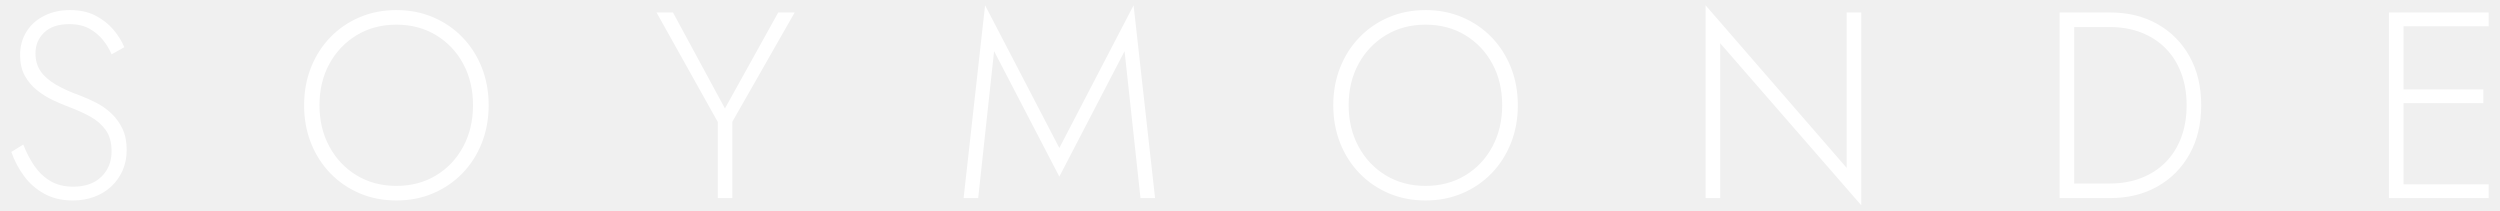
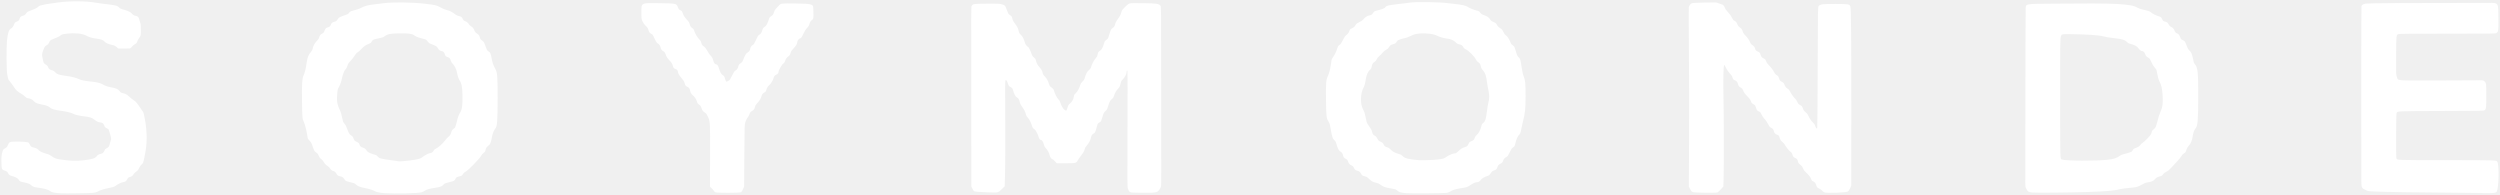
- <svg xmlns="http://www.w3.org/2000/svg" viewBox="2.4 -74.7 938.2 79.4" width="938" height="79" fill="#ffffff">
-   <path d="M8.90-20.20L4.40-17.40Q6.10-12.50 9.20-8.30Q12.30-4.10 16.90-1.60Q21.50 0.90 27.60 0.90Q31.90 0.90 35.60-0.45Q39.30-1.80 42.05-4.35Q44.80-6.90 46.35-10.40Q47.90-13.90 47.90-18.20Q47.90-22.80 46.30-26.15Q44.70-29.50 42.15-31.90Q39.60-34.30 36.50-35.90Q33.40-37.50 30.50-38.60Q24.90-40.60 21.10-42.85Q17.30-45.10 15.40-47.90Q13.50-50.70 13.50-54.60Q13.50-59.30 16.80-62.45Q20.10-65.60 26.20-65.60Q30.80-65.60 33.90-63.85Q37-62.10 39.05-59.50Q41.10-56.90 42.20-54.20L47-56.90Q45.60-60.30 42.90-63.50Q40.20-66.70 36.15-68.80Q32.10-70.90 26.50-70.90Q21.10-70.90 16.80-68.75Q12.50-66.60 10.10-62.75Q7.70-58.90 7.70-53.90Q7.70-49.40 9.45-46.20Q11.20-43 14-40.75Q16.80-38.50 20.05-36.95Q23.30-35.40 26.30-34.30Q30.30-32.80 33.95-30.85Q37.60-28.90 39.90-25.80Q42.20-22.70 42.20-17.60Q42.20-11.80 38.35-8.05Q34.50-4.30 27.70-4.30Q22.70-4.30 19.10-6.45Q15.50-8.60 13.05-12.20Q10.60-15.80 8.90-20.20 M120.60-35Q120.60-43.80 124.35-50.65Q128.10-57.50 134.65-61.45Q141.20-65.40 149.60-65.40Q158-65.40 164.55-61.45Q171.10-57.50 174.80-50.65Q178.50-43.80 178.50-35Q178.50-26.30 174.80-19.40Q171.10-12.50 164.55-8.55Q158-4.60 149.60-4.60Q141.20-4.60 134.65-8.55Q128.10-12.50 124.35-19.40Q120.60-26.30 120.60-35M114.80-35Q114.80-27.30 117.40-20.75Q120-14.20 124.70-9.35Q129.40-4.50 135.75-1.80Q142.10 0.90 149.60 0.90Q157.10 0.90 163.45-1.80Q169.80-4.50 174.50-9.35Q179.20-14.20 181.80-20.75Q184.40-27.30 184.40-35Q184.40-42.70 181.80-49.25Q179.20-55.80 174.50-60.65Q169.80-65.50 163.45-68.20Q157.10-70.90 149.60-70.90Q142.10-70.90 135.75-68.20Q129.40-65.50 124.70-60.65Q120-55.80 117.40-49.25Q114.80-42.70 114.80-35 M299.80-70L293.60-70L273.50-33.80L253.90-70L247.70-70L270.80-28.70L270.80 0L276.30 0L276.30-28.80 M369 0L375-55.40L399.60-8.10L424.20-55.40L430.20 0L435.70 0L427.60-72.70L399.60-18.90L371.60-72.70L363.50 0 M508.70-35Q508.70-43.80 512.45-50.65Q516.20-57.50 522.75-61.45Q529.30-65.40 537.70-65.40Q546.10-65.40 552.65-61.45Q559.20-57.50 562.90-50.65Q566.60-43.80 566.60-35Q566.60-26.30 562.90-19.40Q559.20-12.50 552.65-8.55Q546.10-4.60 537.70-4.60Q529.30-4.60 522.75-8.55Q516.20-12.50 512.45-19.40Q508.70-26.30 508.70-35M502.90-35Q502.90-27.30 505.50-20.75Q508.10-14.20 512.80-9.35Q517.50-4.50 523.85-1.80Q530.20 0.90 537.70 0.90Q545.20 0.90 551.55-1.80Q557.90-4.50 562.60-9.35Q567.30-14.20 569.90-20.75Q572.50-27.30 572.50-35Q572.50-42.70 569.90-49.25Q567.30-55.80 562.60-60.65Q557.90-65.50 551.55-68.20Q545.20-70.90 537.70-70.90Q530.20-70.90 523.85-68.20Q517.50-65.50 512.80-60.65Q508.10-55.80 505.50-49.25Q502.90-42.70 502.90-35 M702-70L696.50-70L696.50-11.40L643.30-72.70L643.30 0L648.80 0L648.80-58.40L702 2.70 M795.80-70L776.80-70L776.80 0L795.80 0Q806 0 813.75-4.40Q821.50-8.80 825.85-16.65Q830.20-24.50 830.20-35Q830.20-45.50 825.85-53.35Q821.50-61.20 813.75-65.60Q806-70 795.80-70M795.80-5.50L782.30-5.50L782.30-64.50L795.80-64.50Q802.30-64.50 807.65-62.40Q813-60.30 816.80-56.45Q820.60-52.60 822.65-47.15Q824.70-41.70 824.70-35Q824.70-28.30 822.65-22.85Q820.60-17.40 816.80-13.55Q813-9.70 807.65-7.60Q802.30-5.50 795.80-5.50 M938.60-70L901-70L901 0L938.60 0L938.60-5.20L906.50-5.20L906.50-35.80L936.60-35.80L936.60-41L906.50-41L906.50-64.80L938.60-64.80" />
+ <svg xmlns="http://www.w3.org/2000/svg" viewBox="-4 -4 7312 570" width="7312" height="570">
+   <path fill="#ffffff" fill-rule="evenodd" d="M173.5 561.4C154.9 560.3 146.0 558.3 141.8 554.3C138.4 551.1 125.8 547.4 111.0 545.4C95.1 543.3 92.5 542.5 87.5 537.9C82.9 533.7 79.4 532.3 64.5 529.0C53.8 526.6 53.7 526.5 51.1 521.9C48.7 517.7 40.4 513.1 31.0 510.8C24.8 509.3 22.4 507.6 20.1 503.2C17.6 498.3 16.1 497.1 9.8 495.0C1.1 492.2 0.6 490.8 0.2 471.0C-0.2 454.4 0.3 449.6 3.6 438.3C5.0 433.6 5.6 432.8 10.6 430.0C15.4 427.3 16.5 426.1 18.9 420.7C23.4 410.8 23.7 410.7 40.8 410.2C57.6 409.8 77.4 411.2 79.6 413.1C80.4 413.8 82.2 416.7 83.6 419.5C86.2 425.1 87.7 426.1 96.5 428.0C102.2 429.3 107.6 432.3 109.1 435.2C110.4 437.7 122.8 443.5 130.7 445.4C137.4 446.9 141.2 448.7 148.4 453.8C155.8 459.0 160.4 460.6 172.5 462.4C204.1 466.9 218.0 467.3 241.5 464.7C264.8 462.1 274.8 458.9 279.1 452.6C281.6 449.0 285.6 446.8 292.2 445.6C296.4 444.8 300.2 440.9 302.0 435.5C302.9 432.7 304.3 431.4 308.1 429.5C313.8 426.5 315.4 424.3 316.9 417.2C317.5 414.3 318.7 410.3 319.5 408.4C322.1 402.2 321.8 400.4 314.7 377.5C313.7 374.2 312.7 373.2 308.2 371.1C303.7 368.9 302.8 367.9 301.3 364.0C298.8 357.1 296.4 355.1 289.1 353.9C281.6 352.7 280.6 352.3 271.8 345.8C263.5 339.7 259.7 338.5 243.4 336.5C229.4 334.9 214.9 331.6 211.4 329.3C207.1 326.5 190.1 322.1 177.5 320.5C157.4 318.0 146.6 315.0 142.0 310.5C137.9 306.5 130.9 303.9 117.0 301.4C104.4 299.0 100.2 297.2 95.1 291.9C90.0 286.6 86.0 284.6 78.5 283.5C74.4 282.9 72.7 281.9 68.8 278.1C66.3 275.6 61.5 272.0 58.3 270.2C46.9 263.8 43.4 260.5 36.0 249.4C32.1 243.5 26.9 236.5 24.5 233.8C21.6 230.6 19.9 227.6 19.5 225.2C19.1 223.2 18.2 218.1 17.3 214.0C14.9 202.4 14.3 137.1 16.4 115.0C18.4 93.8 22.0 82.6 27.8 79.6C32.0 77.4 34.7 74.0 37.0 67.6C39.1 62.1 39.6 61.6 44.8 59.3C51.0 56.6 52.6 55.0 53.4 50.4C54.2 46.3 57.5 43.4 63.0 42.0C68.1 40.6 70.3 39.0 73.5 33.9C75.6 30.7 77.2 29.8 89.2 25.4C99.5 21.6 103.4 19.7 106.4 16.8C108.6 14.6 111.9 12.6 114.4 12.0C126.3 9.0 131.6 8.0 142.5 6.5C149.1 5.6 158.8 4.2 164.0 3.5C196.8 -1.6 250.0 -1.3 276.5 4.0C279.2 4.6 288.9 5.9 298.0 7.0C334.9 11.3 338.6 12.2 344.4 17.9C347.6 21.0 349.9 22.3 355.0 23.5C368.2 26.7 377.8 31.0 381.2 35.2C384.6 39.5 387.7 41.4 393.1 42.4C398.8 43.4 401.6 46.2 403.0 52.2C403.7 55.1 405.1 59.7 406.1 62.3C407.7 66.3 408.0 69.9 408.0 83.6C408.0 100.2 408.0 100.2 403.6 106.1C401.2 109.3 398.4 114.3 397.5 117.1C396.0 121.4 395.0 122.6 391.2 124.8C386.6 127.5 383.6 130.2 379.3 135.4C377.2 138.0 377.2 138.0 359.7 138.0L342.2 138.0L336.9 133.5C333.0 130.2 330.4 128.8 326.1 128.0C313.6 125.4 305.7 122.0 301.4 117.3C297.0 112.4 291.9 110.8 272.7 108.1C263.7 106.8 254.5 103.8 247.2 99.7C237.0 94.0 213.7 91.8 191.3 94.5C178.6 96.0 176.2 96.7 172.0 100.5C169.6 102.7 163.5 105.5 150.9 110.4C143.6 113.1 142.3 114.4 139.5 120.6C137.7 124.6 136.2 126.3 133.3 127.8C127.8 130.6 126.5 132.5 122.5 142.7C118.6 152.8 118.3 157.1 120.5 165.8C121.3 168.9 122.2 173.3 122.5 175.4C123.2 179.6 126.4 183.3 131.8 186.2C133.6 187.1 135.5 189.2 136.0 190.7C138.7 198.2 140.6 199.7 149.7 202.0C152.8 202.8 155.0 204.3 157.7 207.6C162.5 213.2 168.8 215.3 190.3 218.1C205.4 220.0 218.8 223.5 226.5 227.3C233.0 230.6 245.8 233.1 265.2 234.9C279.0 236.2 291.3 239.4 297.1 243.1C302.7 246.7 311.2 249.7 319.9 251.1C333.9 253.4 341.5 256.6 345.3 261.9C348.2 265.9 349.6 266.9 353.6 267.9C363.3 270.4 367.4 272.4 371.4 276.5C375.6 280.7 386.6 289.4 391.7 292.5C393.2 293.4 398.2 299.7 402.8 306.3C407.4 313.0 412.2 320.0 413.5 321.9C414.9 323.7 416.2 326.9 416.5 328.9C416.8 330.9 417.9 336.3 419.0 341.0C422.6 357.5 425.0 380.5 425.0 399.2C425.0 417.4 422.8 436.0 417.8 459.0C415.0 471.9 414.3 473.6 410.1 477.1C407.9 478.8 405.1 482.9 403.0 487.3C400.1 493.2 398.6 495.1 394.5 497.8C391.8 499.7 388.3 503.0 386.9 505.3C383.5 510.7 382.5 511.5 376.0 513.7C371.2 515.3 370.2 516.0 368.3 520.0C365.2 526.1 363.2 527.5 355.8 528.9C349.3 530.2 341.9 533.8 333.9 539.6C329.8 542.6 327.2 543.4 313.9 546.0C298.9 549.0 290.3 551.7 280.8 556.7C277.9 558.2 273.2 559.5 267.8 560.1C259.6 561.0 185.0 562.1 173.5 561.4ZM1120.5 560.9C1105.7 559.8 1095.9 557.7 1089.8 554.0C1087.2 552.4 1082.5 550.6 1079.3 550.0C1076.1 549.3 1072.8 548.4 1071.8 547.9C1070.9 547.4 1066.0 546.3 1060.8 545.4C1050.4 543.7 1042.0 540.3 1037.5 536.1C1033.8 532.5 1031.6 531.5 1026.5 530.6C1024.3 530.2 1018.8 528.7 1014.3 527.3C1006.4 524.9 1005.9 524.5 1003.1 519.9C999.8 514.7 996.8 512.7 990.5 511.6C985.3 510.6 982.4 508.7 980.4 504.7C977.9 499.9 975.1 497.2 971.6 496.4C967.1 495.4 964.4 493.4 961.3 488.5C959.8 486.1 956.9 483.2 954.9 482.1C950.1 479.4 945.4 474.5 942.3 469.0C941.0 466.5 937.9 463.1 935.7 461.5C931.8 458.6 930.1 456.2 926.8 448.3C926.0 446.3 923.6 443.7 920.5 441.7C915.2 438.3 914.9 437.7 908.3 418.0C907.0 414.2 905.0 411.1 901.4 407.5C897.1 403.2 896.2 401.7 895.6 397.5C893.3 380.8 888.1 359.3 884.8 353.0C880.3 344.4 879.9 339.4 879.3 292.1C878.7 240.8 879.6 225.7 883.6 217.4C886.2 211.9 889.7 199.8 891.0 191.5C891.4 188.8 892.5 181.8 893.4 176.0C895.3 164.1 898.9 155.4 904.4 149.3C908.1 145.2 911.0 139.4 911.0 136.3C911.0 132.1 918.0 119.9 923.0 115.3C926.6 112.0 928.4 109.4 929.4 105.9C931.6 98.7 932.6 97.4 938.0 94.4C942.1 92.2 943.2 90.9 944.7 87.1C947.2 80.2 949.6 77.2 953.3 76.5C959.2 75.2 961.7 73.2 963.5 68.6C965.7 62.9 967.2 61.6 974.2 59.6C979.4 58.1 980.3 57.4 983.7 52.4C987.8 46.4 987.1 46.7 1010.2 38.5C1013.5 37.4 1015.6 35.8 1017.0 33.6C1019.0 30.3 1021.8 28.7 1027.5 27.4C1035.3 25.7 1049.8 20.8 1053.0 18.6C1058.0 15.3 1071.1 11.3 1081.2 10.0C1085.8 9.4 1092.9 8.5 1097.0 8.0C1101.1 7.5 1109.9 6.3 1116.5 5.5C1144.5 1.8 1201.7 2.5 1238.5 6.9C1270.4 10.6 1272.7 11.2 1284.7 17.8C1292.0 21.8 1297.9 24.3 1303.0 25.4C1311.0 27.2 1318.4 30.9 1326.2 37.1C1328.9 39.2 1333.0 41.5 1335.3 42.1C1345.3 44.7 1346.4 45.4 1348.5 49.6C1351.3 55.4 1352.6 56.7 1356.8 58.1C1361.0 59.4 1365.5 63.2 1367.6 67.2C1368.4 68.7 1371.4 71.5 1374.3 73.3C1379.4 76.6 1381.3 79.2 1384.4 87.2C1385.5 89.9 1387.3 91.8 1391.0 94.1C1396.5 97.5 1397.4 98.8 1399.6 106.1C1400.8 110.1 1402.0 111.7 1406.3 114.8C1411.1 118.4 1411.8 119.4 1414.9 128.1C1420.5 143.5 1420.7 143.8 1424.9 146.4C1430.6 150.0 1431.1 151.5 1435.4 174.0C1436.7 180.8 1440.7 190.5 1445.9 200.0C1450.6 208.4 1451.5 222.2 1451.5 283.5C1451.4 350.5 1450.2 366.3 1444.3 372.6C1440.8 376.4 1436.2 388.1 1434.9 396.5C1433.3 407.1 1430.1 417.0 1427.7 419.1C1418.7 426.7 1417.4 428.5 1416.1 434.3C1415.0 439.5 1414.3 440.5 1410.3 443.3C1407.3 445.4 1404.8 448.4 1403.0 452.0C1398.8 460.1 1366.1 493.7 1358.5 497.6C1354.4 499.7 1352.1 501.8 1350.0 505.2C1347.6 509.1 1346.3 510.1 1342.8 511.0C1331.2 514.0 1330.6 514.3 1328.2 519.0C1325.2 525.1 1324.8 525.3 1309.7 529.0C1297.0 532.2 1296.3 532.5 1292.5 536.7C1287.9 541.5 1283.6 543.0 1267.5 545.5C1251.4 548.0 1244.1 550.1 1238.9 553.6C1236.2 555.5 1231.4 557.7 1228.3 558.6C1217.6 561.5 1149.8 562.9 1120.5 560.9ZM4109.0 561.0C4092.8 559.6 4088.0 558.2 4083.3 553.9C4081.0 551.8 4078.1 549.8 4076.8 549.6C4074.5 549.1 4063.3 546.9 4053.0 545.0C4046.1 543.7 4038.7 540.3 4032.7 535.7C4029.6 533.3 4026.1 531.8 4022.3 531.0C4012.9 529.1 4007.0 526.0 4000.4 519.4C3995.5 514.6 3993.2 513.0 3989.4 512.1C3980.9 510.1 3979.2 509.0 3977.1 504.5C3974.7 499.3 3971.2 496.5 3966.4 495.5C3961.0 494.5 3958.6 492.6 3956.0 487.0C3954.1 482.9 3952.8 481.7 3948.5 479.6C3942.9 477.0 3941.3 475.1 3938.6 467.7C3937.1 463.7 3936.0 462.5 3931.9 460.5C3926.7 457.8 3924.7 455.0 3923.6 448.6C3922.8 444.5 3919.5 440.6 3914.5 437.9C3911.5 436.3 3907.0 426.1 3903.9 414.1C3903.2 411.1 3901.6 408.4 3899.0 406.1C3896.9 404.1 3894.8 401.6 3894.3 400.5C3892.7 397.2 3889.2 382.1 3887.5 371.0C3885.6 359.1 3884.8 356.5 3880.6 349.7C3875.6 341.5 3874.9 335.5 3874.3 290.0C3873.6 240.3 3874.4 229.2 3879.5 219.0C3883.2 211.4 3886.3 199.8 3888.5 185.0C3889.3 179.2 3890.3 173.1 3890.6 171.3C3890.8 169.5 3893.0 165.5 3895.4 162.3C3900.1 155.9 3905.0 145.6 3907.4 137.0C3908.9 131.5 3911.3 128.4 3915.7 126.1C3916.9 125.5 3920.2 120.3 3923.6 113.3C3928.6 103.5 3930.2 101.1 3934.1 98.4C3938.5 95.1 3940.5 92.4 3943.4 84.7C3944.6 81.7 3945.9 80.6 3949.7 78.9C3955.5 76.4 3958.6 73.7 3961.1 68.7C3962.7 65.6 3964.5 64.3 3971.5 60.9C3978.0 57.9 3980.9 55.8 3984.2 51.9C3989.2 45.9 3994.7 42.5 4001.5 41.0C4007.6 39.7 4008.9 38.7 4012.3 33.3C4014.4 30.0 4015.9 28.9 4019.2 28.0C4039.4 22.8 4046.3 20.2 4048.0 17.0C4050.2 12.8 4056.9 11.2 4084.0 8.0C4089.2 7.4 4097.6 6.5 4102.5 5.9C4107.4 5.3 4114.2 4.4 4117.5 3.9C4135.9 0.8 4205.5 1.8 4233.0 5.5C4238.8 6.2 4248.4 7.4 4254.5 8.0C4271.9 9.9 4283.9 12.6 4288.5 15.9C4293.6 19.5 4307.8 25.4 4315.1 26.9C4321.4 28.2 4322.5 28.9 4326.3 34.2C4328.3 36.9 4330.3 38.3 4334.2 39.5C4343.9 42.4 4351.2 47.1 4353.8 51.8C4356.5 56.6 4358.8 58.4 4365.7 60.9C4369.0 62.1 4371.1 63.6 4372.5 65.8C4373.6 67.6 4375.4 70.5 4376.5 72.2C4377.6 73.9 4380.9 76.8 4383.9 78.5C4388.6 81.3 4389.7 82.6 4392.9 89.1C4395.6 94.7 4397.6 97.3 4401.1 99.9C4405.6 103.2 4411.6 113.0 4415.1 122.8C4415.9 125.0 4417.7 126.9 4420.6 128.6C4423.5 130.3 4425.2 132.1 4425.8 134.3C4433.0 158.1 4433.5 159.4 4437.1 162.9C4442.7 168.4 4443.1 169.5 4446.0 190.0C4448.1 204.3 4450.4 214.8 4452.6 219.8C4457.1 230.1 4458.0 239.6 4458.0 277.0C4458.0 314.4 4456.6 327.7 4450.0 352.5C4449.0 356.4 4447.1 364.9 4445.9 371.5C4443.5 384.7 4442.3 387.8 4438.5 390.8C4435.4 393.2 4429.7 406.8 4428.1 415.3C4426.7 422.8 4425.7 424.5 4421.0 427.5C4417.7 429.6 4416.2 431.8 4411.6 441.4C4406.8 451.5 4405.6 453.1 4402.2 454.9C4396.8 457.7 4393.8 461.1 4392.0 466.7C4390.6 470.7 4389.6 471.9 4385.8 474.0C4379.2 477.6 4377.3 479.6 4375.5 485.0C4373.6 490.7 4371.9 492.4 4366.0 494.5C4360.5 496.4 4359.5 497.3 4355.5 503.6C4352.9 507.6 4351.2 509.1 4348.3 510.0C4337.5 513.4 4329.4 518.1 4326.7 522.5C4324.2 526.7 4320.1 529.0 4314.9 529.0C4311.2 529.0 4303.6 532.5 4296.4 537.5C4288.1 543.3 4287.3 543.6 4265.9 547.0C4252.2 549.2 4245.0 551.6 4237.8 556.1C4235.3 557.8 4230.8 559.6 4227.8 560.1C4221.4 561.4 4121.2 562.1 4109.0 561.0ZM7254.9 560.5C7254.6 560.3 7213.4 559.8 7163.4 559.6C7072.0 559.1 6971.1 557.6 6939.5 556.1C6922.5 555.4 6922.5 555.4 6914.6 551.4C6901.8 545.1 6902.5 547.7 6902.4 507.7C6901.9 340.8 6902.2 15.5 6902.9 13.8C6904.4 9.9 6907.3 8.2 6915.5 6.6C6923.0 5.2 7032.1 4.5 7273.7 4.5C7304.5 4.5 7302.9 2.1 7303.3 50.6C7303.5 87.6 7303.5 88.1 7297.7 92.4C7294.9 94.5 7294.9 94.5 7154.2 94.5C7046.5 94.5 7012.9 94.8 7010.8 95.7C7004.5 98.5 7004.5 97.9 7004.2 158.5C7003.9 213.5 7003.9 213.5 7006.2 220.5C7010.2 232.6 6999.8 231.5 7115.0 231.4C7169.2 231.3 7223.7 231.0 7236.2 230.9C7258.9 230.5 7258.9 230.5 7262.1 233.5C7267.9 239.0 7268.0 239.7 7267.9 276.2C7267.9 312.0 7267.5 314.8 7262.8 318.3C7260.2 320.2 7257.8 320.3 7139.8 320.6C7005.4 321.0 7008.2 320.9 7005.4 326.7C7004.1 329.6 7003.6 456.5 7005.0 458.9C7008.0 464.6 6998.3 464.3 7152.8 464.4C7305.3 464.5 7297.5 464.3 7300.4 469.8C7305.7 480.2 7304.5 543.8 7298.7 555.9C7296.8 560.0 7292.3 560.9 7272.9 560.9C7263.2 561.0 7255.1 560.8 7254.9 560.5ZM2088.4 558.5C2086.8 557.6 2084.5 555.5 2083.5 553.7C2082.5 551.9 2079.6 548.6 2077.1 546.3L2072.5 542.1L2072.8 452.4C2073.2 350.9 2073.2 351.5 2065.9 336.2C2062.6 329.2 2061.3 327.6 2057.3 325.0C2051.8 321.6 2050.4 319.7 2047.5 311.5C2045.8 306.6 2044.6 304.9 2040.7 302.0C2036.6 298.9 2035.7 297.7 2034.0 291.9C2032.1 285.5 2027.2 278.5 2021.3 273.7C2018.1 271.1 2015.3 266.1 2014.5 261.5C2013.3 255.0 2011.2 252.0 2006.6 249.9C2001.1 247.5 2000.6 246.8 1998.5 239.3C1997.1 234.4 1995.5 231.6 1990.8 226.3C1983.9 218.4 1979.0 210.5 1979.0 207.2C1979.0 203.0 1976.2 199.2 1972.3 198.0C1967.0 196.3 1965.4 194.6 1964.1 189.3C1962.3 182.4 1960.4 179.3 1953.1 171.6C1948.5 166.7 1945.8 162.9 1944.6 159.5C1941.3 150.1 1940.0 147.9 1936.8 146.2C1931.3 143.3 1929.3 140.6 1928.1 134.8C1926.9 129.3 1923.5 124.7 1918.5 122.2C1916.6 121.2 1911.5 112.0 1907.1 101.8C1905.7 98.3 1904.2 96.6 1901.3 95.2C1896.0 92.5 1894.5 90.4 1892.5 83.5C1891.1 78.5 1889.9 76.6 1885.0 72.0C1880.7 68.0 1878.1 64.4 1875.5 59.0C1872.0 51.6 1872.0 51.6 1872.0 32.2C1872.0 3.3 1869.5 4.5 1925.5 5.3C1973.6 6.0 1974.9 6.2 1978.5 17.0C1980.2 22.2 1982.8 25.0 1987.7 27.0C1990.5 28.1 1991.2 29.1 1992.9 34.7C1994.9 41.3 1999.3 47.9 2007.3 56.2C2009.9 58.9 2012.1 62.2 2012.5 64.2C2014.1 71.3 2016.3 75.1 2020.5 78.0C2024.0 80.4 2025.2 82.1 2026.5 86.2C2029.3 94.8 2036.0 106.2 2041.1 111.0C2043.8 113.6 2046.1 116.8 2046.5 118.5C2048.1 126.0 2049.6 128.5 2054.2 131.5C2057.2 133.4 2059.8 136.3 2061.6 139.5C2066.9 149.1 2071.3 155.5 2075.0 159.2C2078.7 162.8 2080.9 167.3 2083.0 175.7C2084.1 180.2 2087.3 184.0 2090.0 184.0C2092.8 184.0 2095.8 186.9 2097.0 190.8C2101.8 206.3 2105.2 213.0 2109.2 215.2C2113.5 217.6 2115.3 220.4 2116.5 226.0C2117.5 230.6 2119.8 235.0 2121.2 235.0C2121.8 235.0 2124.3 233.8 2126.7 232.3C2130.6 229.8 2131.8 228.0 2137.1 217.2C2142.2 206.9 2143.8 204.5 2147.1 202.4C2151.7 199.5 2154.6 195.2 2155.5 189.9C2156.2 185.9 2158.4 183.2 2163.9 179.7C2166.4 178.0 2167.9 175.8 2169.9 170.5C2175.4 156.4 2177.7 152.7 2182.5 149.6C2187.4 146.6 2189.4 143.6 2190.5 137.7C2191.4 133.3 2194.1 129.5 2198.0 127.5C2200.2 126.4 2202.2 123.3 2206.0 115.3C2208.8 109.3 2211.7 103.4 2212.3 102.1C2213.0 100.8 2214.6 99.0 2216.0 98.2C2221.3 94.9 2223.1 92.5 2225.1 85.7C2227.2 78.6 2229.4 75.7 2234.6 72.9C2237.5 71.4 2242.2 61.5 2245.8 49.5C2246.3 47.8 2248.1 45.6 2250.1 44.3C2256.2 40.5 2257.9 38.2 2259.7 31.9C2261.0 27.3 2262.5 24.5 2265.7 21.1C2268.1 18.6 2271.9 14.6 2274.0 12.3C2280.3 5.7 2280.8 5.7 2321.4 6.2C2350.9 6.7 2358.7 7.1 2364.0 8.4C2374.8 11.3 2374.4 10.5 2375.0 29.8C2375.6 49.6 2375.2 51.7 2370.4 55.0C2366.6 57.6 2364.8 60.7 2362.9 67.9C2362.2 71.0 2360.2 74.0 2356.4 78.0C2352.4 82.2 2349.6 86.7 2345.6 95.1C2340.5 105.9 2339.9 106.7 2336.1 108.2C2331.5 110.0 2328.5 114.2 2327.6 120.2C2326.6 126.1 2324.5 129.5 2316.9 137.6C2311.1 143.7 2309.8 145.8 2308.3 151.0C2307.1 155.5 2305.8 157.7 2303.7 159.3C2296.7 164.6 2294.3 167.6 2292.6 173.3C2291.2 178.0 2290.2 179.6 2287.0 181.8C2282.8 184.6 2273.0 201.8 2273.0 206.2C2273.0 209.4 2271.1 211.9 2267.1 214.0C2261.7 216.7 2260.2 218.4 2258.9 223.3C2257.0 230.7 2251.2 240.4 2246.5 244.4C2241.6 248.5 2239.6 251.7 2237.3 259.2C2236.3 262.9 2235.1 264.6 2232.8 265.8C2226.6 269.2 2225.0 271.1 2223.4 276.8C2221.2 284.5 2217.8 290.2 2210.9 297.6C2206.2 302.7 2205.0 304.7 2204.1 309.2C2202.8 315.1 2200.1 318.4 2194.2 321.4C2192.2 322.5 2190.3 324.5 2189.3 326.8C2188.5 328.8 2187.2 331.9 2186.4 333.7C2185.7 335.4 2183.6 338.9 2181.7 341.3C2179.8 343.8 2177.2 349.1 2176.0 353.2C2173.7 360.5 2173.7 360.6 2173.0 451.0L2172.4 541.5L2169.1 549.3C2167.2 553.6 2164.8 557.6 2163.6 558.3C2160.1 560.3 2092.4 560.5 2088.4 558.5ZM3305.7 559.1C3299.7 558.2 3297.7 556.1 3295.1 548.3C3293.2 542.2 3293.1 540.4 3293.7 373.7C3294.1 281.1 3294.0 204.4 3293.6 203.4C3292.6 200.9 3291.0 203.4 3291.0 207.5C3291.0 212.4 3285.4 223.0 3280.1 228.0C3275.8 232.1 3275.1 233.5 3273.6 240.0C3271.6 248.8 3270.8 250.4 3266.1 255.5C3260.7 261.2 3256.5 268.6 3254.5 275.5C3253.3 279.9 3251.8 282.3 3249.2 284.7C3247.1 286.5 3244.9 288.6 3244.2 289.3C3242.3 291.2 3238.4 300.9 3236.0 309.5C3234.3 315.4 3233.3 317.2 3229.1 321.0C3224.6 325.1 3224.0 326.4 3221.1 336.0C3216.5 351.1 3216.1 351.9 3212.0 354.0C3207.2 356.5 3206.3 357.6 3204.7 364.1C3200.3 380.9 3198.9 384.1 3195.8 385.8C3190.9 388.5 3188.2 391.8 3187.4 396.3C3186.0 405.1 3181.1 414.5 3173.6 423.0C3170.3 426.7 3168.8 429.9 3167.0 436.7C3166.4 439.3 3163.3 444.2 3158.7 450.0C3154.8 455.0 3150.0 461.8 3148.2 465.0C3143.7 473.2 3142.6 473.5 3111.7 473.5L3086.9 473.5L3081.6 467.8C3078.7 464.6 3075.8 462.0 3075.2 462.0C3072.0 462.0 3067.1 455.8 3066.0 450.2C3064.6 443.2 3060.1 435.0 3054.5 429.0C3051.1 425.3 3050.0 423.0 3048.6 417.2C3046.8 410.1 3043.1 405.0 3039.6 405.0C3037.6 405.0 3035.3 401.8 3034.1 397.4C3032.2 390.2 3025.0 376.1 3022.7 374.9C3018.3 372.6 3015.9 369.5 3014.3 364.0C3011.6 354.5 3006.5 344.5 3002.2 340.3C2999.2 337.4 2997.7 334.8 2996.5 330.4C2993.9 321.0 2993.6 320.3 2981.9 302.9C2980.4 300.8 2978.7 296.4 2978.1 293.1C2976.8 286.4 2974.7 283.2 2969.7 280.5C2966.0 278.6 2961.5 269.8 2959.0 260.0C2957.6 254.7 2955.7 252.3 2951.3 250.5C2947.4 248.9 2945.3 245.7 2943.5 238.9C2942.7 236.0 2941.2 232.7 2940.1 231.6C2935.5 227.1 2935.5 227.7 2936.0 296.8C2936.7 381.0 2936.3 482.8 2935.3 515.2L2934.5 540.9L2925.9 549.4C2915.4 559.7 2915.8 559.6 2887.5 558.6C2858.0 557.6 2846.4 556.6 2844.6 555.1C2843.8 554.4 2841.7 551.1 2840.0 547.7L2837.0 541.6L2836.8 378.1C2836.4 -17.0 2836.3 16.9 2838.3 13.2C2841.5 7.3 2843.0 7.0 2882.7 6.8C2914.8 6.5 2919.2 6.7 2925.0 8.3C2935.9 11.4 2935.7 11.2 2942.1 28.4C2945.2 36.7 2945.8 37.6 2950.2 40.3C2954.1 42.7 2955.2 44.1 2956.1 47.4C2956.7 49.7 2957.7 53.0 2958.2 54.8C2958.7 56.6 2961.6 61.3 2964.7 65.3C2971.4 74.1 2973.3 77.9 2975.0 85.0C2976.7 92.5 2978.1 95.0 2982.6 98.6C2986.6 101.8 2991.3 111.4 2994.0 122.0C2995.1 126.1 3000.7 133.0 3002.9 133.0C3004.2 133.0 3010.6 145.9 3013.0 153.2C3014.8 158.8 3016.0 160.6 3020.0 164.0C3024.2 167.6 3025.0 168.8 3026.1 173.8C3027.6 181.0 3030.9 186.8 3037.6 194.1C3041.0 197.8 3043.3 201.4 3044.1 204.2C3044.7 206.6 3045.7 210.0 3046.2 211.9C3046.8 213.8 3049.4 217.4 3052.0 219.9C3057.3 225.0 3061.1 231.8 3064.1 241.6C3065.4 245.9 3066.9 248.5 3068.6 249.7C3074.9 254.1 3077.9 257.3 3078.5 260.3C3080.3 268.4 3087.3 282.5 3091.5 286.5C3094.6 289.3 3096.1 291.8 3096.9 295.0C3098.8 302.8 3104.7 313.4 3109.1 316.9C3114.0 320.9 3115.5 320.4 3117.0 314.8C3119.8 304.4 3121.2 301.8 3125.6 298.7C3130.9 294.9 3135.9 286.1 3136.7 278.8C3137.2 274.0 3137.8 273.0 3142.5 268.5C3147.8 263.4 3153.4 253.0 3155.9 243.4C3156.7 240.6 3158.5 237.9 3161.9 234.8C3165.7 231.3 3167.2 229.0 3168.4 224.9C3172.5 211.2 3175.2 206.0 3180.7 201.3C3184.7 197.9 3186.2 195.7 3187.0 192.6C3189.0 184.8 3195.3 172.5 3200.1 167.2C3203.9 163.0 3205.1 160.9 3206.0 156.2C3207.5 149.0 3208.9 146.7 3213.9 143.9C3218.2 141.5 3221.7 134.8 3225.4 121.8C3226.8 117.0 3227.7 115.7 3232.0 112.6C3235.5 110.1 3237.2 108.1 3237.6 106.0C3238.0 104.4 3239.9 98.2 3241.9 92.3C3245.3 82.1 3245.8 81.3 3250.3 78.0C3254.9 74.6 3256.9 71.2 3258.4 64.0C3259.0 61.2 3264.1 52.8 3269.6 45.6C3272.0 42.5 3274.0 38.3 3275.2 33.6C3276.3 29.7 3277.8 25.8 3278.6 24.9C3289.2 13.2 3296.1 7.0 3300.0 6.0C3302.9 5.2 3315.1 5.0 3339.4 5.3C3378.5 5.7 3385.3 6.7 3390.0 12.7C3392.1 15.4 3392.1 15.4 3392.2 233.9C3392.2 354.1 3392.3 472.5 3392.4 497.0C3392.5 541.5 3392.5 541.5 3389.8 546.0C3381.9 559.5 3380.4 560.0 3342.0 559.8C3324.7 559.8 3308.4 559.4 3305.7 559.1ZM4961.0 559.1C4944.7 558.4 4943.8 557.9 4939.0 548.4L4935.5 541.6L4936.0 453.6C4936.7 325.5 4936.6 235.5 4935.6 122.5C4935.1 67.5 4935.0 20.4 4935.4 17.8C4936.2 12.3 4939.9 7.4 4944.5 5.5C4946.6 4.6 4957.7 4.0 4981.5 3.5C5015.5 2.7 5015.5 2.7 5021.5 5.3C5024.8 6.6 5028.9 8.1 5030.7 8.5C5035.6 9.5 5038.7 12.5 5040.6 18.2C5041.8 21.9 5044.3 25.5 5050.1 31.8C5055.6 37.7 5059.1 42.5 5061.5 47.6C5064.3 53.4 5065.7 55.3 5068.3 56.4C5072.7 58.2 5075.5 61.6 5077.7 67.5C5079.1 71.3 5080.8 73.4 5085.2 76.7C5090.2 80.5 5091.1 81.8 5093.0 87.6C5094.8 92.8 5096.3 95.2 5101.0 99.8C5107.3 106.1 5113.0 114.5 5114.9 120.2C5115.6 122.3 5117.4 125.0 5119.1 126.2C5120.7 127.5 5123.3 129.5 5124.9 130.7C5126.5 132.0 5128.1 134.2 5128.5 135.7C5130.1 142.4 5132.0 144.8 5137.5 147.0C5143.0 149.2 5143.4 149.8 5146.0 158.1C5147.3 162.4 5149.6 164.7 5155.4 167.5C5158.9 169.2 5159.8 170.3 5161.5 175.0C5162.8 178.8 5165.1 182.3 5169.0 186.2C5176.7 194.0 5181.8 200.8 5184.9 207.1C5186.5 210.5 5188.8 213.3 5191.0 214.7C5196.7 218.2 5197.7 219.5 5199.4 225.2C5201.1 231.2 5202.6 232.9 5208.5 235.6C5210.7 236.7 5212.9 238.6 5213.5 239.9C5217.2 249.0 5219.7 252.6 5224.0 255.0C5227.3 256.9 5229.2 258.9 5231.0 262.6C5235.0 270.6 5242.8 281.8 5246.1 284.2C5247.9 285.5 5250.5 289.4 5252.5 293.6C5255.4 299.7 5256.5 301.0 5260.2 302.8C5265.6 305.3 5267.5 307.5 5268.9 312.5C5270.4 318.0 5272.8 321.4 5277.9 325.0C5280.9 327.2 5282.9 329.8 5284.6 333.7C5288.2 341.8 5293.3 349.3 5298.9 354.7C5302.6 358.3 5304.2 360.7 5305.0 364.2C5306.3 369.2 5309.4 373.0 5311.0 371.4C5311.5 370.9 5312.1 297.4 5312.4 193.0C5312.9 15.5 5312.9 15.5 5315.5 13.3C5321.5 8.1 5326.5 7.5 5364.7 7.6C5403.7 7.8 5404.7 7.9 5407.9 14.6C5410.1 18.9 5410.9 113.7 5410.7 346.0L5410.5 539.5L5406.8 547.3C5403.7 553.8 5402.5 555.3 5399.5 556.6C5392.7 559.4 5341.0 561.2 5332.8 558.9C5330.4 558.3 5328.0 556.6 5326.3 554.4C5324.7 552.4 5320.6 549.4 5316.8 547.4C5310.2 544.1 5310.0 543.9 5308.4 538.3C5306.5 531.6 5304.0 528.4 5298.8 526.3C5295.8 525.1 5294.8 524.0 5293.6 520.3C5291.6 514.5 5285.8 507.0 5278.1 500.3C5273.4 496.1 5271.7 493.8 5269.8 488.9C5268.3 484.9 5266.3 481.9 5264.2 480.2C5256.8 474.3 5255.3 472.4 5254.6 468.5C5253.6 463.0 5251.5 460.1 5247.2 458.3C5241.8 456.1 5240.2 454.3 5238.5 448.4C5237.2 444.0 5236.1 442.3 5232.1 439.2C5227.6 435.7 5219.1 425.0 5215.7 418.5C5214.9 416.9 5212.1 413.8 5209.6 411.7C5204.6 407.6 5202.6 404.3 5200.4 397.0C5199.1 392.6 5198.6 392.1 5193.5 390.0C5187.9 387.7 5185.6 385.3 5184.4 380.4C5183.1 374.8 5180.9 371.9 5176.3 369.7C5172.6 367.9 5171.3 366.5 5168.8 361.5C5165.2 354.4 5160.1 347.0 5154.9 341.5C5152.8 339.3 5149.8 334.5 5148.1 330.7C5145.4 324.8 5144.6 323.7 5140.8 322.1C5135.3 319.8 5134.4 318.7 5131.7 310.4C5129.6 303.9 5129.2 303.3 5124.4 300.8C5119.8 298.3 5119.1 297.4 5117.1 291.9C5115.3 287.0 5113.3 284.3 5106.7 277.6C5098.7 269.5 5096.6 266.5 5093.6 258.7C5092.7 256.4 5090.9 254.3 5088.9 253.2C5082.6 249.7 5081.0 247.9 5079.4 242.2C5077.4 235.4 5075.8 233.3 5070.5 231.0C5065.5 228.9 5064.5 227.7 5063.0 222.0C5062.2 218.9 5060.3 215.9 5056.9 212.5C5051.8 207.4 5045.5 198.0 5042.0 190.2C5038.2 182.0 5037.6 184.7 5036.7 211.6C5036.1 226.9 5036.2 255.5 5036.9 286.0C5038.1 338.5 5038.2 479.9 5037.2 518.6L5036.5 541.6L5029.2 549.6C5025.2 553.9 5020.9 558.0 5019.7 558.7C5017.4 560.0 4987.7 560.2 4961.0 559.1ZM5939.2 559.0C5928.9 557.9 5926.9 556.6 5922.8 548.7C5919.5 542.5 5919.5 542.5 5919.6 518.5C5919.6 505.3 5919.7 391.9 5919.9 266.5C5920.0 141.1 5920.4 32.9 5920.7 26.1C5921.6 5.6 5912.6 7.6 6005.7 6.7C6184.5 4.9 6228.4 7.0 6247.2 18.3C6250.8 20.4 6256.6 22.5 6264.6 24.3C6271.1 25.9 6278.1 27.6 6280.0 28.1C6282.0 28.6 6285.4 30.5 6287.5 32.3C6292.3 36.4 6299.4 40.1 6308.1 43.0C6316.9 46.0 6316.9 46.0 6319.9 52.1C6322.2 56.9 6323.0 57.6 6327.0 58.8C6334.5 60.9 6336.4 62.3 6339.0 67.5C6340.9 71.2 6342.5 73.0 6345.6 74.5C6351.7 77.5 6353.0 78.9 6356.0 85.6C6358.3 90.7 6359.4 91.9 6362.6 93.2C6367.9 95.4 6370.5 98.5 6372.7 105.0C6374.4 110.1 6374.9 110.7 6380.4 113.5C6386.4 116.5 6386.4 116.5 6391.0 128.3C6395.0 138.6 6396.2 140.7 6400.6 144.8C6405.8 149.7 6407.1 153.4 6412.4 178.1C6412.7 179.6 6414.5 182.6 6416.4 184.8C6424.0 194.0 6425.5 209.2 6425.4 278.0C6425.3 348.2 6424.0 364.2 6417.3 372.0C6413.4 376.5 6410.5 384.7 6409.0 395.5C6407.4 406.9 6403.6 416.1 6398.0 421.9C6394.3 425.8 6392.7 428.5 6390.8 434.2C6388.7 440.9 6388.1 441.8 6383.5 444.7C6380.2 446.9 6377.8 449.5 6376.2 452.6C6374.9 455.1 6369.3 462.1 6363.7 468.0C6358.1 473.9 6350.2 482.4 6346.3 486.8C6340.7 493.0 6337.5 495.6 6332.3 498.2C6327.4 500.6 6324.8 502.6 6322.7 505.7C6320.6 509.0 6318.9 510.2 6315.7 511.1C6305.7 513.8 6303.0 515.2 6299.0 520.0C6294.6 525.2 6288.2 528.0 6277.0 529.5C6271.0 530.4 6267.8 531.6 6259.3 536.7C6251.0 541.5 6244.5 543.6 6234.5 544.5C6216.9 546.0 6199.1 548.3 6195.0 549.5C6181.8 553.5 6155.1 555.8 6104.0 557.5C6047.9 559.3 5950.7 560.2 5939.2 559.0ZM1193.0 465.6C1221.1 461.7 1226.0 460.4 1233.0 454.5C1237.8 450.5 1250.3 444.0 1253.3 444.0C1257.4 444.0 1261.9 441.1 1264.0 437.0C1265.6 433.9 1267.3 432.4 1271.5 430.4C1278.6 427.0 1290.4 416.4 1297.6 407.0C1300.8 402.9 1304.5 398.6 1305.9 397.5C1311.0 393.6 1314.0 389.7 1315.1 385.7C1317.1 378.1 1318.9 375.1 1322.9 372.5C1326.0 370.6 1327.2 369.1 1328.0 365.8C1328.6 363.4 1329.7 359.9 1330.5 357.9C1331.2 355.9 1332.4 351.6 1333.0 348.2C1334.2 341.4 1338.8 329.4 1341.9 325.1C1347.3 317.5 1349.4 302.2 1348.7 274.5C1348.0 249.8 1346.1 239.7 1340.5 231.5C1337.0 226.3 1334.7 219.5 1332.4 207.3C1330.7 198.4 1325.5 187.7 1320.1 182.6C1317.3 179.8 1315.6 177.0 1314.5 173.3C1312.6 167.0 1310.5 164.5 1305.4 163.1C1300.5 161.7 1298.2 159.5 1296.9 154.6C1295.5 149.3 1292.5 146.2 1288.1 145.4C1282.5 144.4 1279.3 142.1 1276.5 136.8C1274.2 132.6 1273.0 131.6 1265.5 128.1C1260.9 126.0 1255.7 123.9 1254.1 123.5C1251.9 123.0 1249.7 121.1 1246.7 117.2C1242.4 111.5 1242.4 111.5 1229.7 108.3C1217.2 105.1 1212.7 103.2 1206.2 98.5C1200.8 94.6 1191.2 93.5 1165.0 93.6C1138.1 93.8 1129.3 95.5 1120.9 102.1C1116.7 105.4 1114.8 106.0 1097.0 109.6C1088.1 111.3 1085.7 112.8 1083.0 117.9C1081.3 121.3 1080.1 122.2 1074.1 124.5C1065.4 127.8 1060.7 131.2 1052.3 140.1C1048.7 143.9 1044.0 148.0 1041.8 149.2C1039.1 150.7 1036.4 153.8 1032.9 159.3C1030.2 163.6 1024.8 170.5 1021.0 174.4C1015.1 180.7 1013.9 182.7 1012.1 188.6C1010.6 193.6 1009.1 196.5 1006.5 199.0C1004.5 201.0 1002.5 204.2 1001.9 206.5C1001.3 208.7 1000.1 211.7 999.4 213.3C998.6 214.8 997.5 218.6 996.9 221.8C994.9 232.7 990.9 244.5 987.4 250.3C984.1 255.7 983.7 257.1 982.4 269.3C980.2 290.6 982.2 302.7 990.9 319.7C992.6 323.1 994.4 329.8 999.5 351.8C999.8 353.0 1001.7 355.9 1003.7 358.1C1005.7 360.3 1008.1 364.2 1009.0 366.8C1015.6 384.9 1017.9 389.1 1022.8 391.8C1025.6 393.4 1027.6 395.4 1028.6 397.6C1029.4 399.5 1030.7 402.6 1031.5 404.6C1032.7 407.4 1034.2 408.6 1038.7 410.6C1044.8 413.3 1046.6 415.0 1047.5 419.2C1048.4 423.1 1052.4 426.6 1057.6 427.9C1062.4 429.1 1065.9 432.1 1069.5 438.0C1071.5 441.2 1081.4 445.7 1093.7 448.9C1096.6 449.7 1098.8 451.2 1101.0 454.0C1102.7 456.1 1105.5 458.3 1107.3 458.8C1114.2 460.9 1127.2 463.1 1144.0 465.1C1153.6 466.2 1161.7 467.4 1162.0 467.7C1162.7 468.5 1180.8 467.2 1193.0 465.6ZM6161.5 463.1C6179.7 460.9 6186.9 458.4 6196.9 451.2C6199.4 449.4 6203.5 447.6 6206.8 447.0C6213.3 445.7 6227.2 441.5 6230.1 440.0C6231.1 439.4 6232.9 437.2 6234.0 435.1C6235.5 432.0 6236.9 430.8 6240.7 429.5C6249.6 426.4 6253.5 424.0 6255.9 420.1C6257.3 418.0 6260.5 415.0 6263.1 413.4C6268.3 410.4 6284.7 393.4 6287.2 388.5C6288.1 386.8 6289.0 383.8 6289.4 381.8C6289.9 379.3 6291.1 377.3 6293.1 375.8C6299.6 370.9 6300.7 369.3 6303.3 360.8C6304.8 356.0 6306.5 349.9 6307.0 347.3C6308.4 340.2 6312.4 328.4 6315.8 321.0C6321.1 309.6 6322.6 297.2 6321.2 274.8C6320.0 254.8 6317.8 245.5 6311.4 232.9C6309.2 228.5 6306.9 219.9 6304.9 208.5C6303.5 200.0 6303.1 199.3 6298.1 193.6C6293.9 188.7 6291.6 184.6 6284.3 169.4C6283.4 167.4 6281.1 165.3 6278.4 164.0C6273.6 161.5 6272.2 159.7 6269.6 152.8C6267.9 148.3 6263.8 145.0 6259.7 145.0C6257.5 145.0 6253.3 141.3 6249.9 136.4C6246.5 131.4 6238.4 127.1 6227.0 124.3C6221.6 122.9 6219.7 121.9 6216.0 117.9C6210.8 112.6 6202.9 110.3 6182.0 108.0C6167.5 106.4 6154.0 104.2 6148.3 102.5C6135.6 98.7 6099.3 96.4 6045.6 95.8C6028.1 95.7 6025.9 96.2 6024.2 100.7C6021.5 107.8 6021.4 120.3 6021.5 284.0C6021.6 470.5 6021.3 460.2 6026.7 462.5C6036.5 466.7 6129.7 467.1 6161.5 463.1ZM4200.7 462.6C4216.1 460.9 4219.7 459.8 4226.9 454.6C4234.8 448.9 4246.9 444.2 4254.3 444.0C4254.7 444.0 4257.9 441.4 4261.3 438.2C4268.9 431.1 4273.3 428.4 4280.2 426.4C4286.8 424.4 4288.6 422.9 4291.2 416.7C4293.1 412.3 4294.0 411.5 4299.4 409.0C4306.4 405.9 4307.0 405.3 4309.4 398.7C4310.6 395.5 4312.6 392.7 4315.7 390.2C4320.5 386.2 4326.1 375.9 4328.1 367.0C4329.9 359.6 4330.9 357.6 4334.9 354.9C4340.0 351.3 4342.5 343.0 4345.0 321.4C4346.1 312.4 4347.6 302.7 4348.4 299.8C4352.8 283.6 4352.8 274.5 4348.0 253.5C4347.0 249.1 4345.9 242.6 4345.5 239.0C4343.5 219.2 4340.1 208.9 4333.1 201.5C4329.5 197.7 4328.3 195.4 4327.0 189.4C4325.6 183.1 4323.9 180.6 4318.9 177.5C4316.1 175.7 4314.3 173.4 4312.6 169.6C4309.2 161.9 4291.2 143.8 4283.6 140.5C4279.3 138.6 4277.6 137.2 4276.1 134.3C4273.3 128.8 4271.2 127.3 4264.0 125.6C4258.4 124.3 4257.0 123.5 4253.5 119.5C4249.3 114.7 4236.3 109.1 4229.5 109.0C4224.3 109.0 4205.7 104.0 4201.5 101.6C4191.0 95.4 4168.7 92.3 4148.5 94.1C4134.6 95.4 4133.9 95.6 4121.5 101.5C4115.4 104.3 4108.2 107.0 4105.5 107.4C4098.5 108.4 4085.0 112.9 4083.3 114.9C4082.5 115.8 4080.9 118.1 4079.7 120.0C4077.8 122.8 4076.4 123.7 4071.5 125.0C4063.6 127.1 4061.8 128.4 4058.5 134.1C4056.4 137.6 4054.5 139.4 4050.8 141.1C4048.1 142.4 4044.2 145.3 4042.2 147.6C4035.0 155.7 4034.2 156.5 4029.7 160.3C4026.9 162.6 4024.1 166.1 4022.5 169.5C4020.9 173.0 4018.9 175.5 4017.1 176.5C4012.5 178.8 4009.2 183.5 4008.4 188.8C4007.5 195.0 4005.9 198.1 4001.8 201.2C3997.6 204.4 3992.4 216.3 3991.0 225.7C3989.2 238.7 3986.9 247.4 3984.1 252.4C3979.3 260.7 3976.7 272.6 3976.6 286.5C3976.5 300.0 3978.1 306.7 3984.4 319.5C3987.0 324.7 3988.6 330.1 3990.5 340.5C3992.6 352.3 3993.5 355.2 3996.2 359.0C4006.4 373.5 4007.9 376.2 4009.0 381.4C4010.3 387.9 4012.0 390.3 4017.5 393.3C4020.5 395.0 4022.3 397.1 4024.5 401.5C4026.3 405.0 4028.5 408.0 4030.0 408.7C4031.4 409.4 4034.3 410.7 4036.5 411.7C4039.4 413.0 4041.1 414.7 4042.5 417.6C4045.5 423.8 4046.7 424.9 4052.9 426.6C4057.5 427.9 4059.5 429.3 4064.0 434.0C4069.6 439.9 4077.5 443.9 4089.9 447.1C4093.0 447.8 4095.6 449.5 4098.4 452.5C4104.7 459.1 4115.3 461.8 4145.5 464.4C4154.3 465.2 4187.3 464.1 4200.7 462.6Z" />
</svg>
